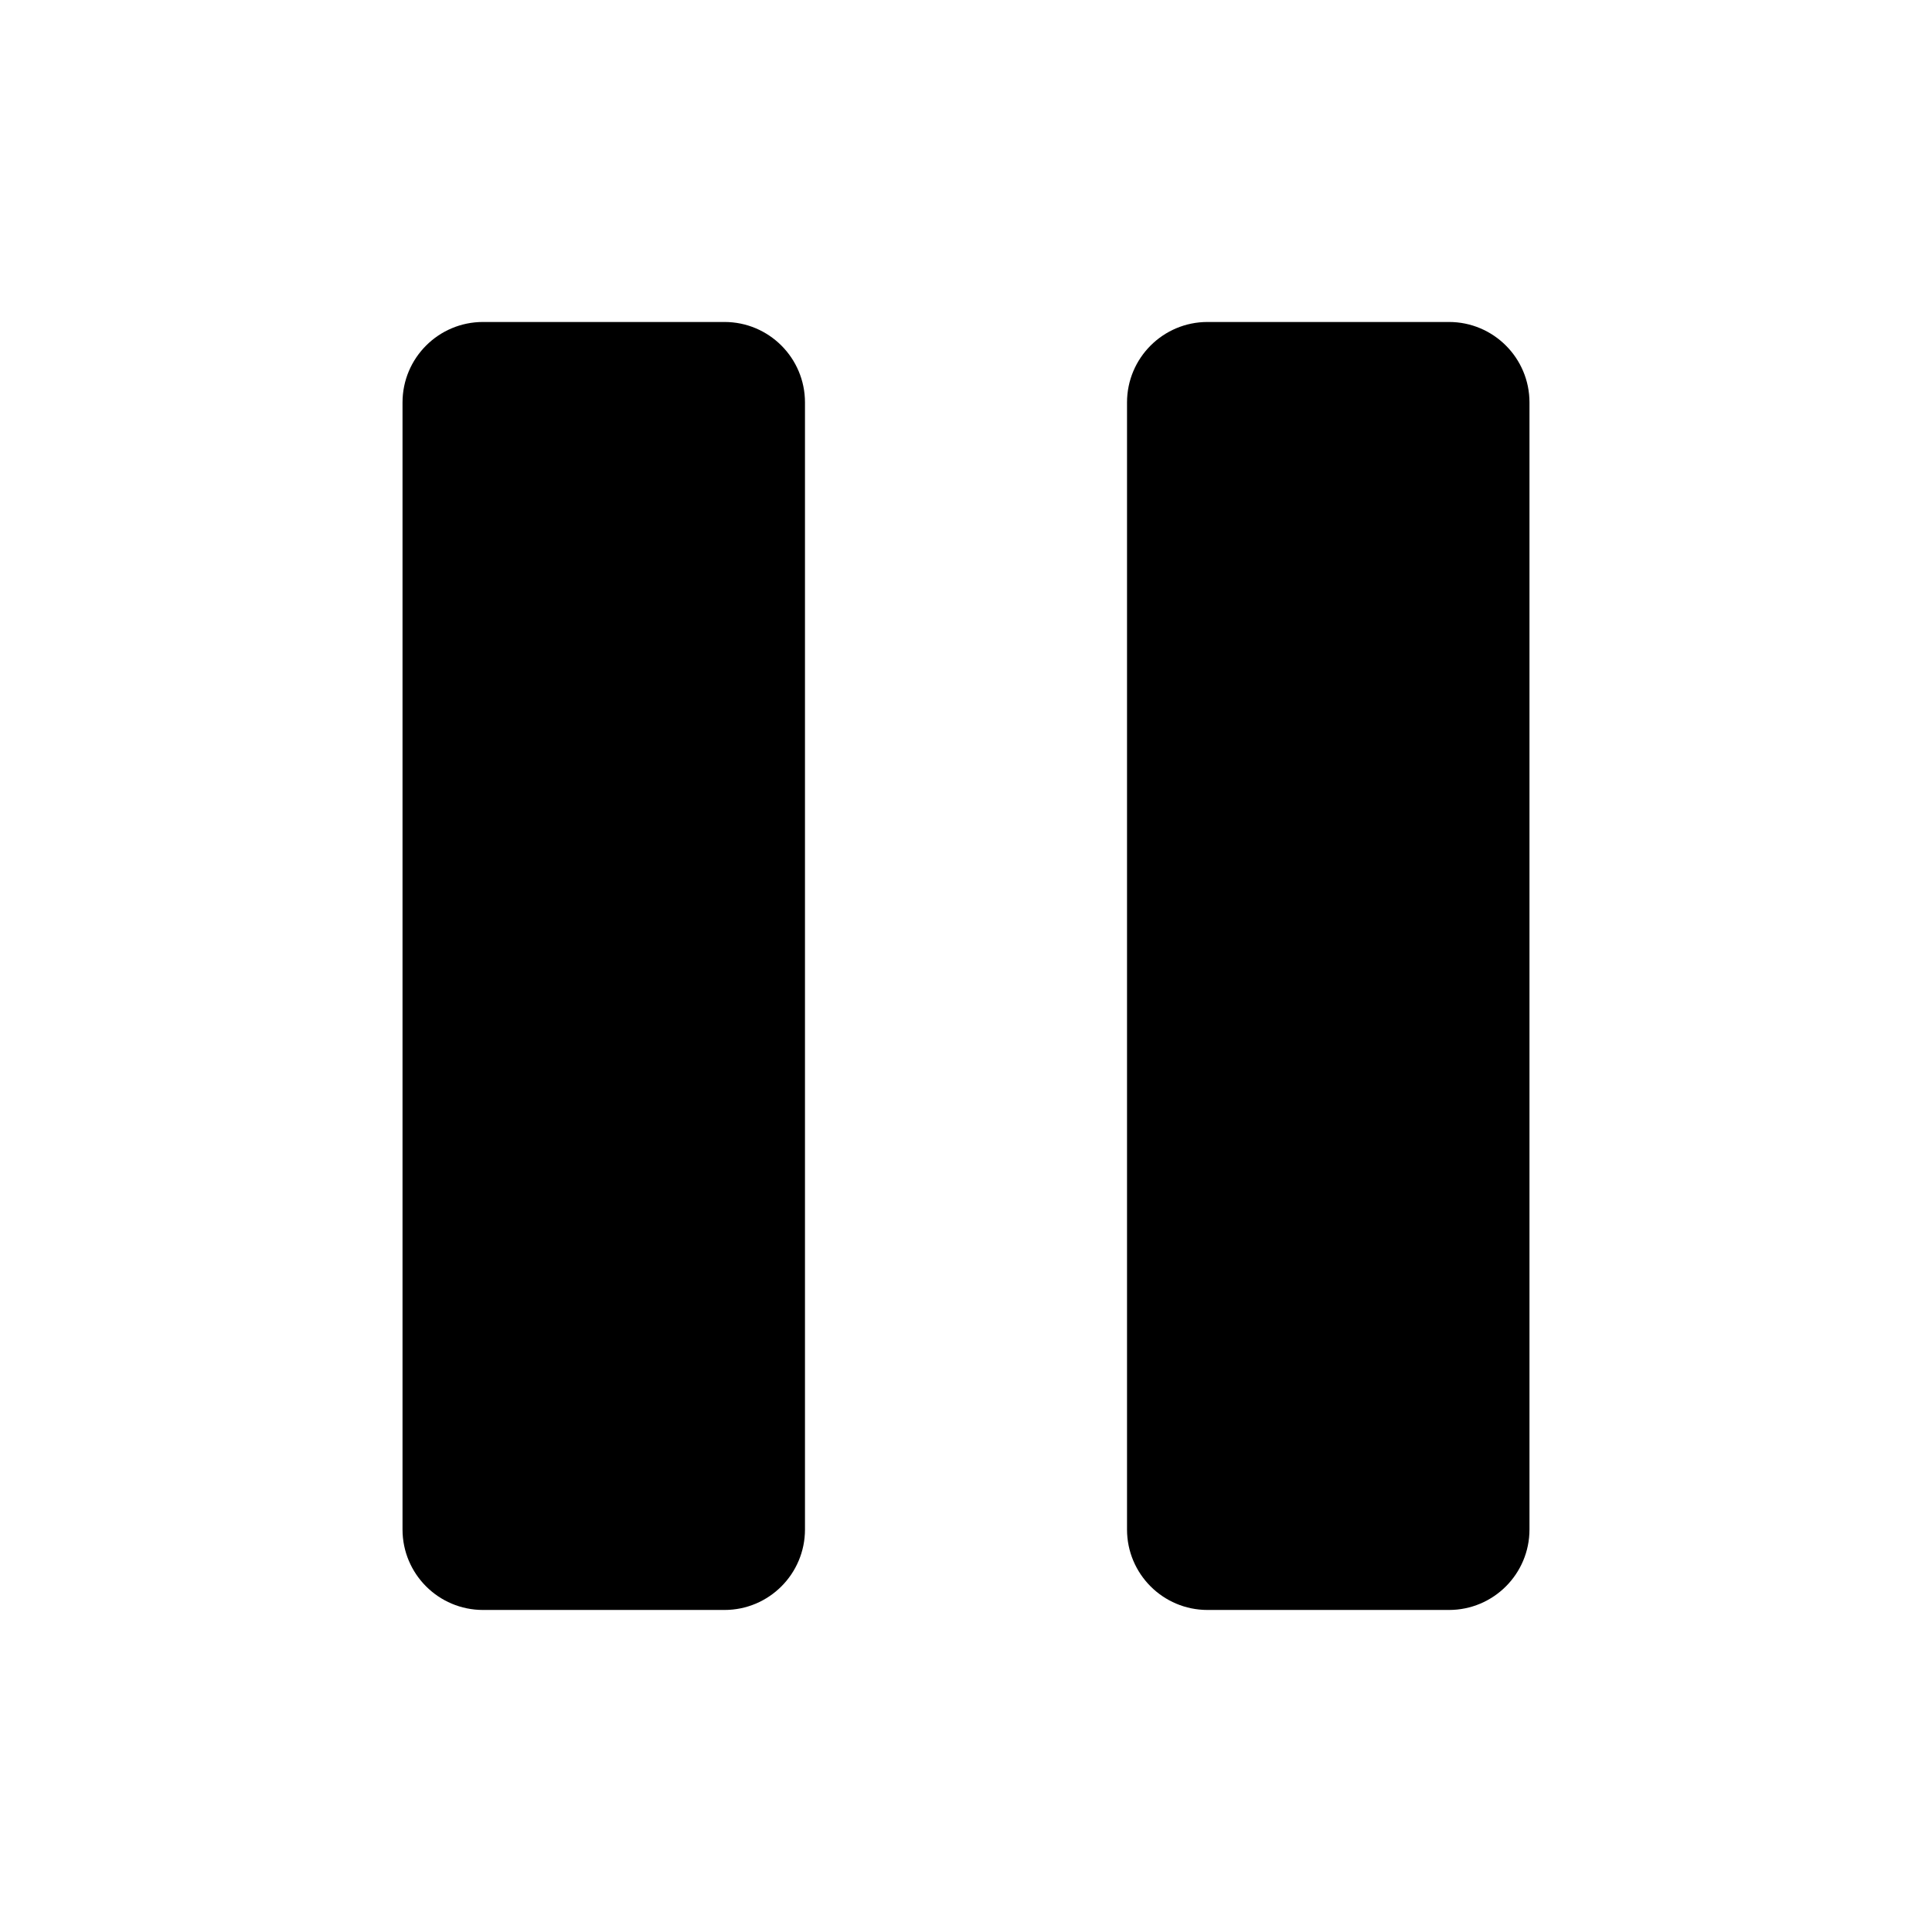
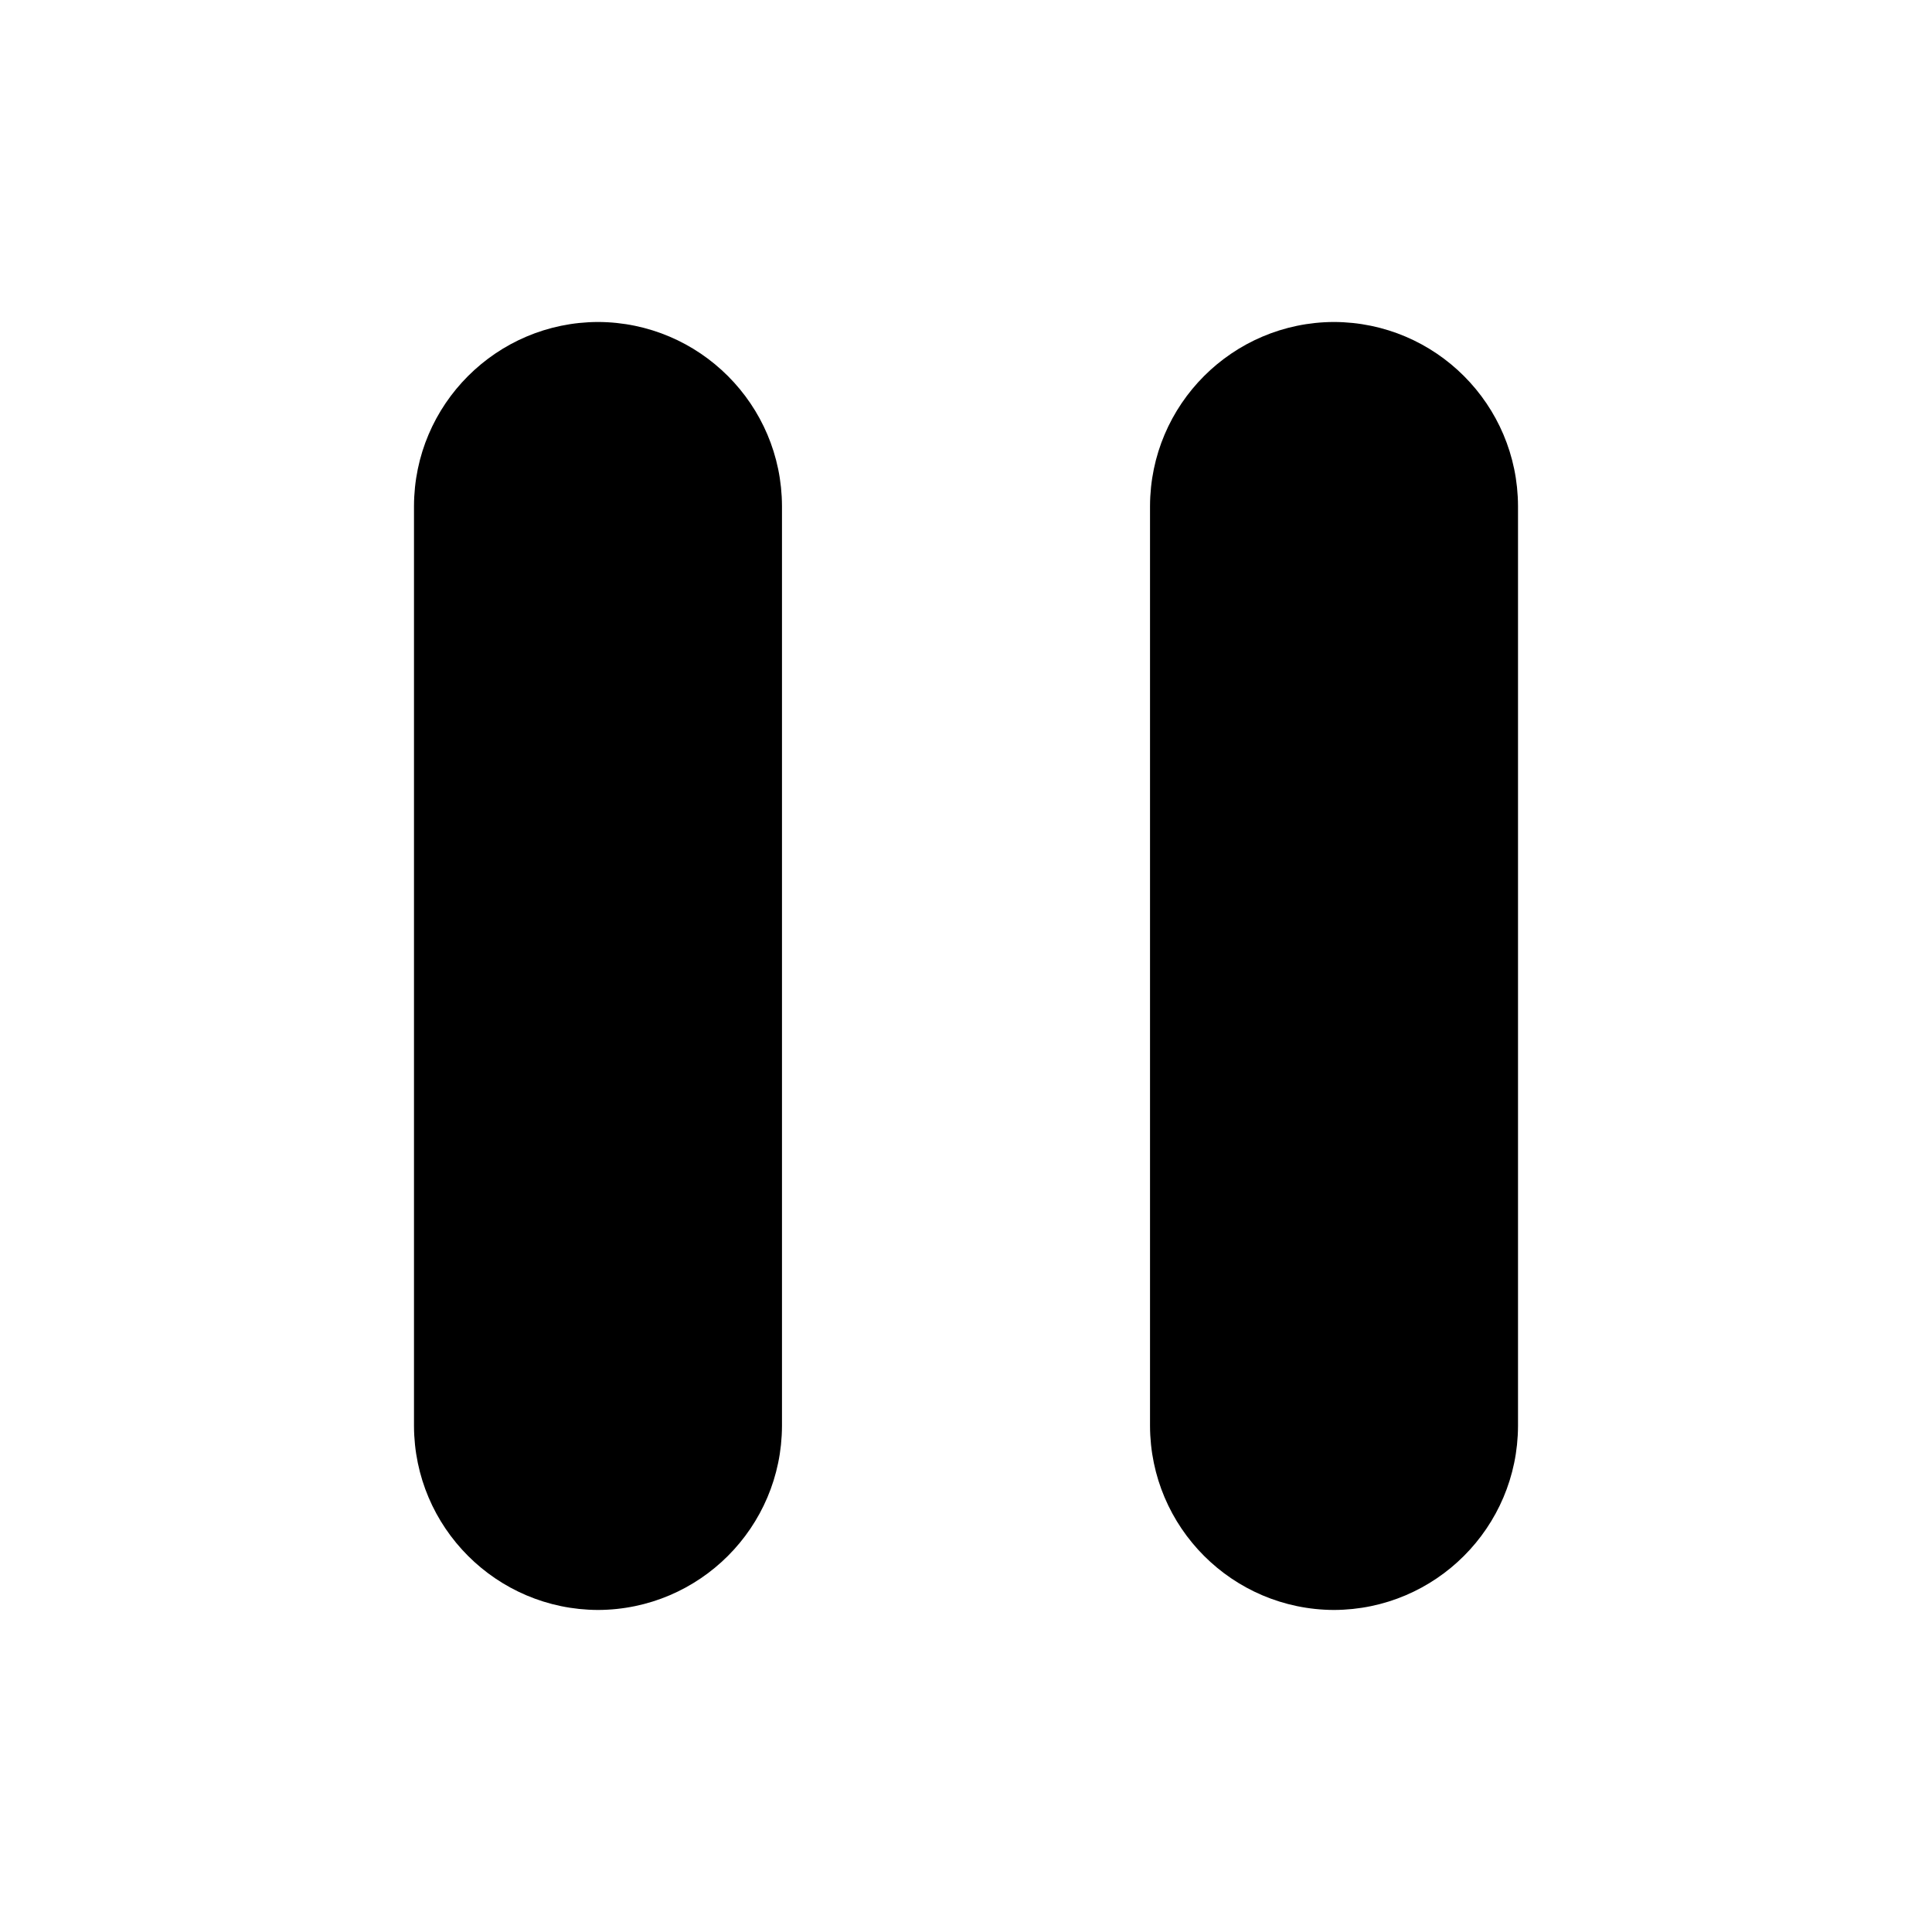
<svg xmlns="http://www.w3.org/2000/svg" width="32" height="32">
-   <path d="M12 5.333c.736 0 1.333.597 1.333 1.333v18.667c0 .736-.597 1.333-1.333 1.333H8a1.333 1.333 0 0 1-1.333-1.333V6.666c0-.736.597-1.333 1.333-1.333h4zm12 0c.736 0 1.333.597 1.333 1.333v18.667c0 .736-.597 1.333-1.333 1.333h-4a1.333 1.333 0 0 1-1.333-1.333V6.666c0-.736.597-1.333 1.333-1.333h4z" />
+   <path d="M22.095 5.333a3.057 3.057 0 0 0-3.047 3.048v15.237a3.057 3.057 0 0 0 3.047 3.048 3.057 3.057 0 0 0 3.048-3.048V8.381a3.057 3.057 0 0 0-3.048-3.048m-9.143 3.048a3.057 3.057 0 0 0-3.047-3.048 3.057 3.057 0 0 0-3.048 3.048v15.237a3.057 3.057 0 0 0 3.048 3.048 3.057 3.057 0 0 0 3.047-3.048V8.381" />
</svg>
